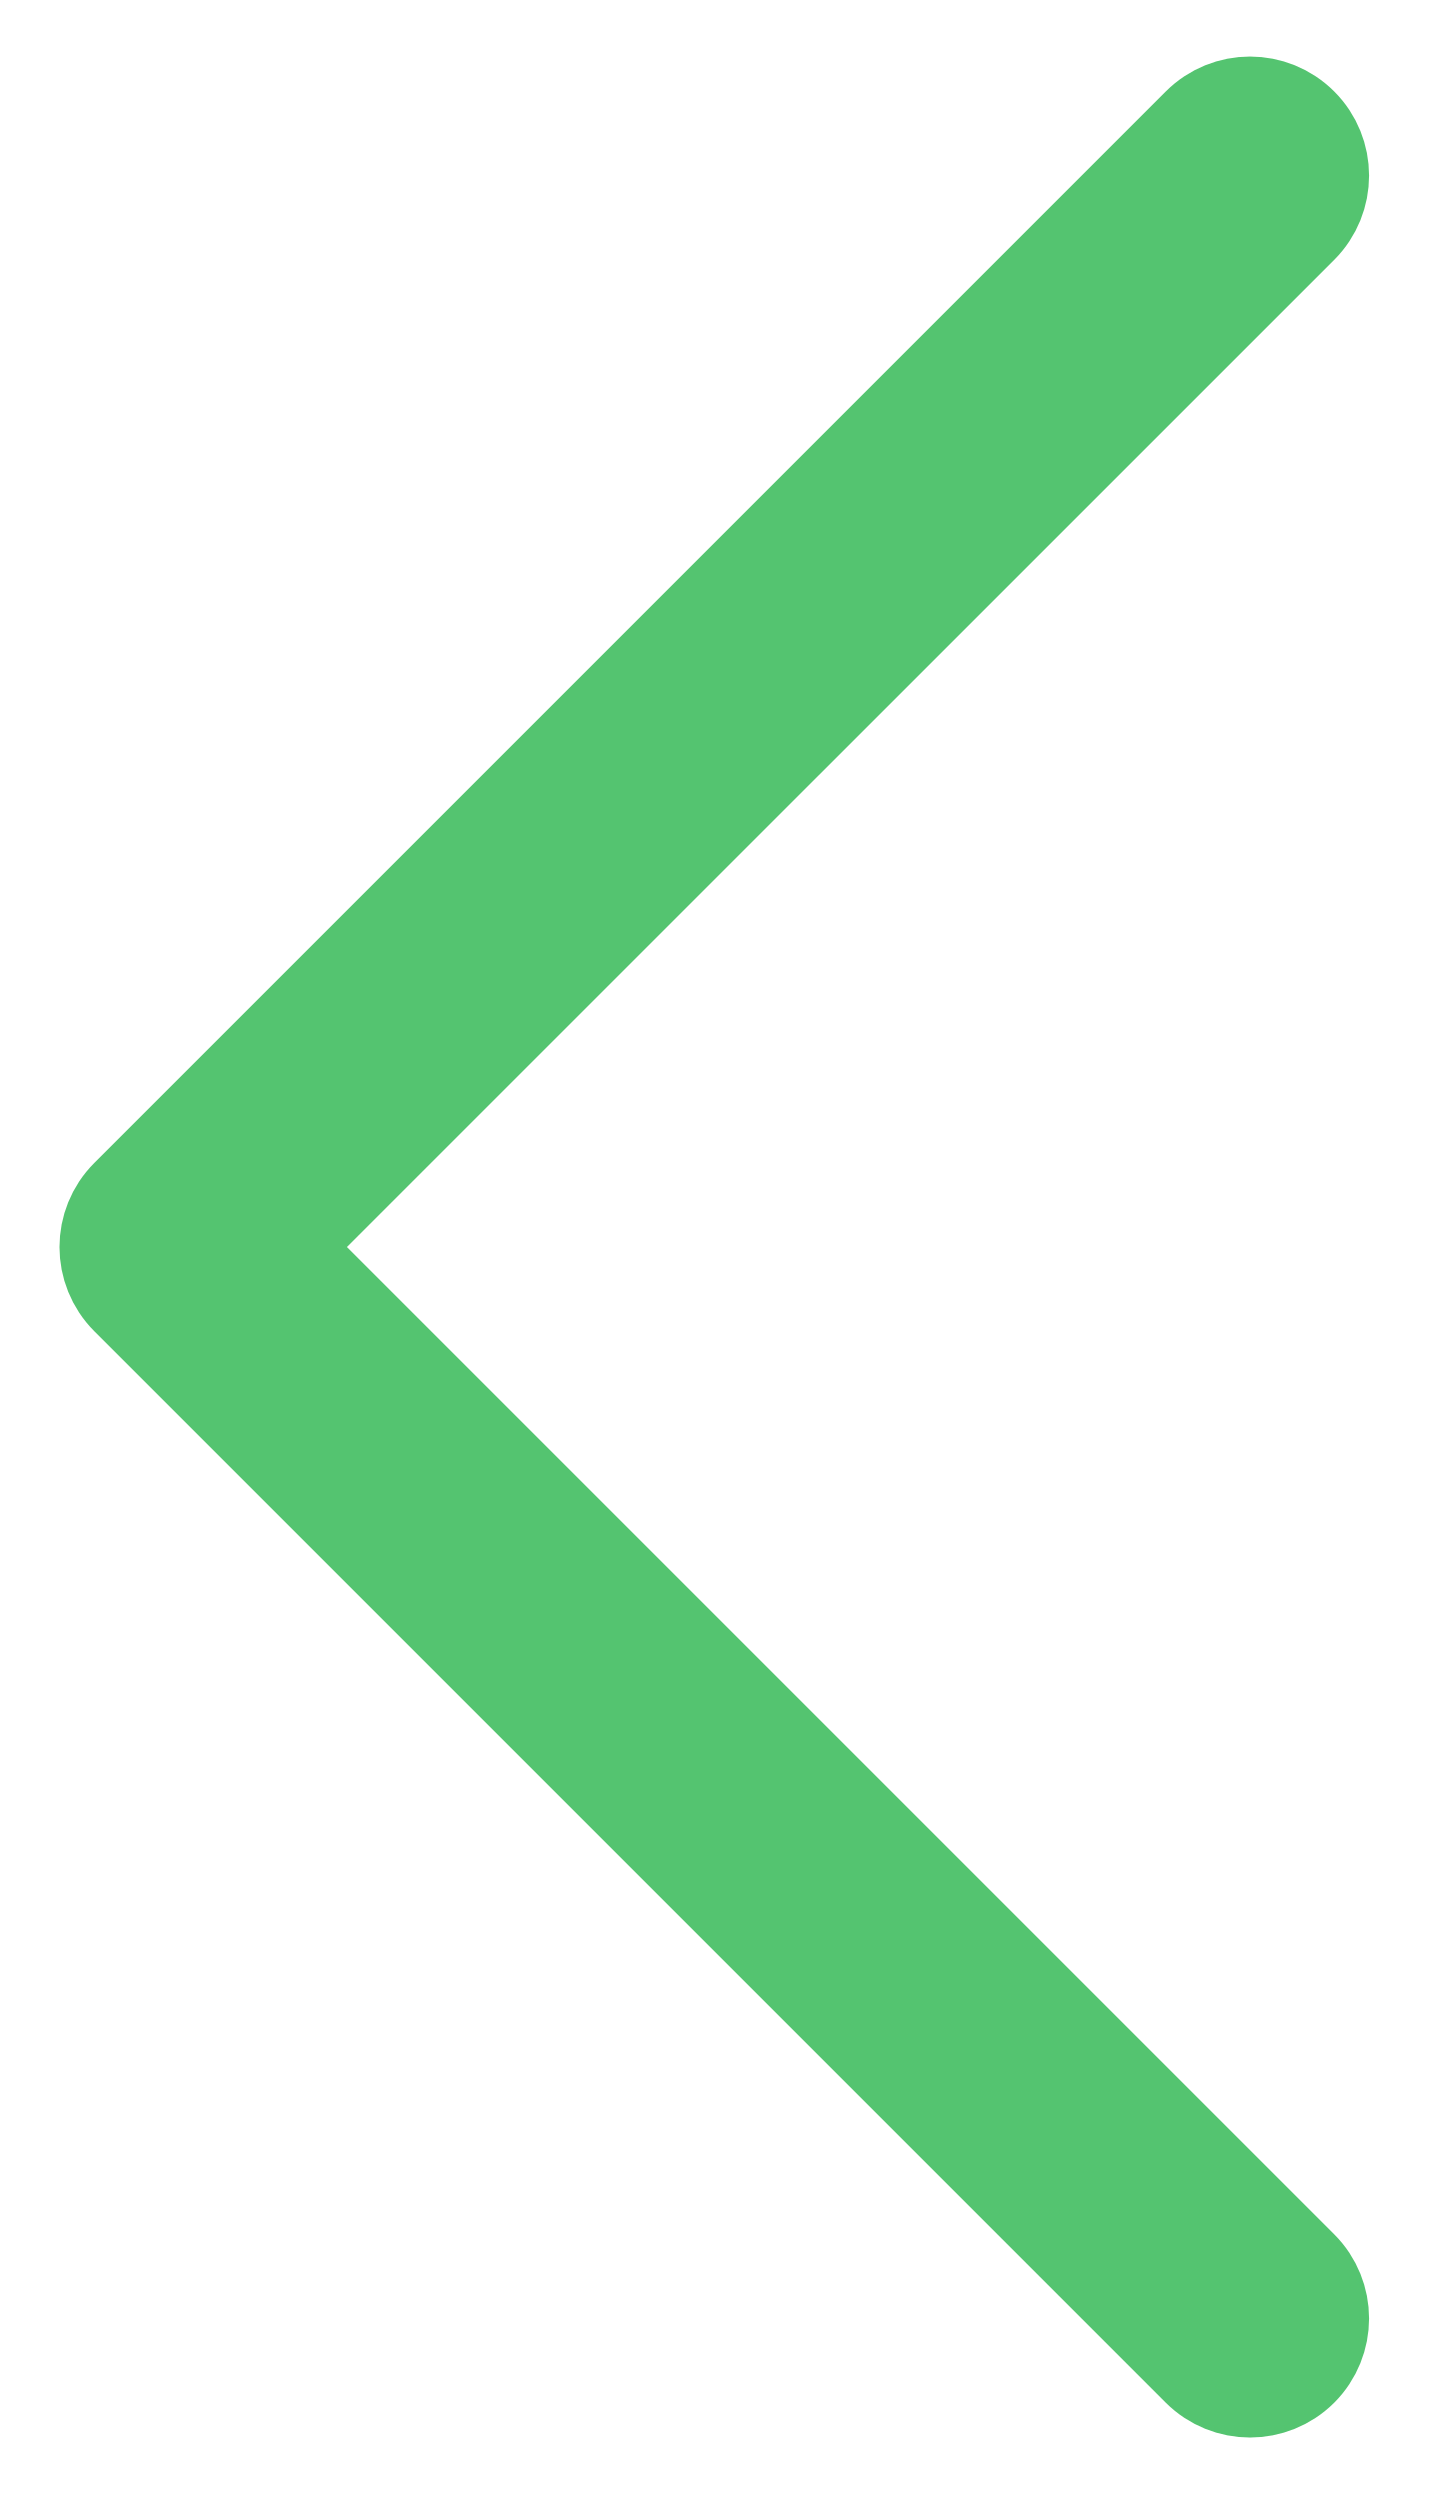
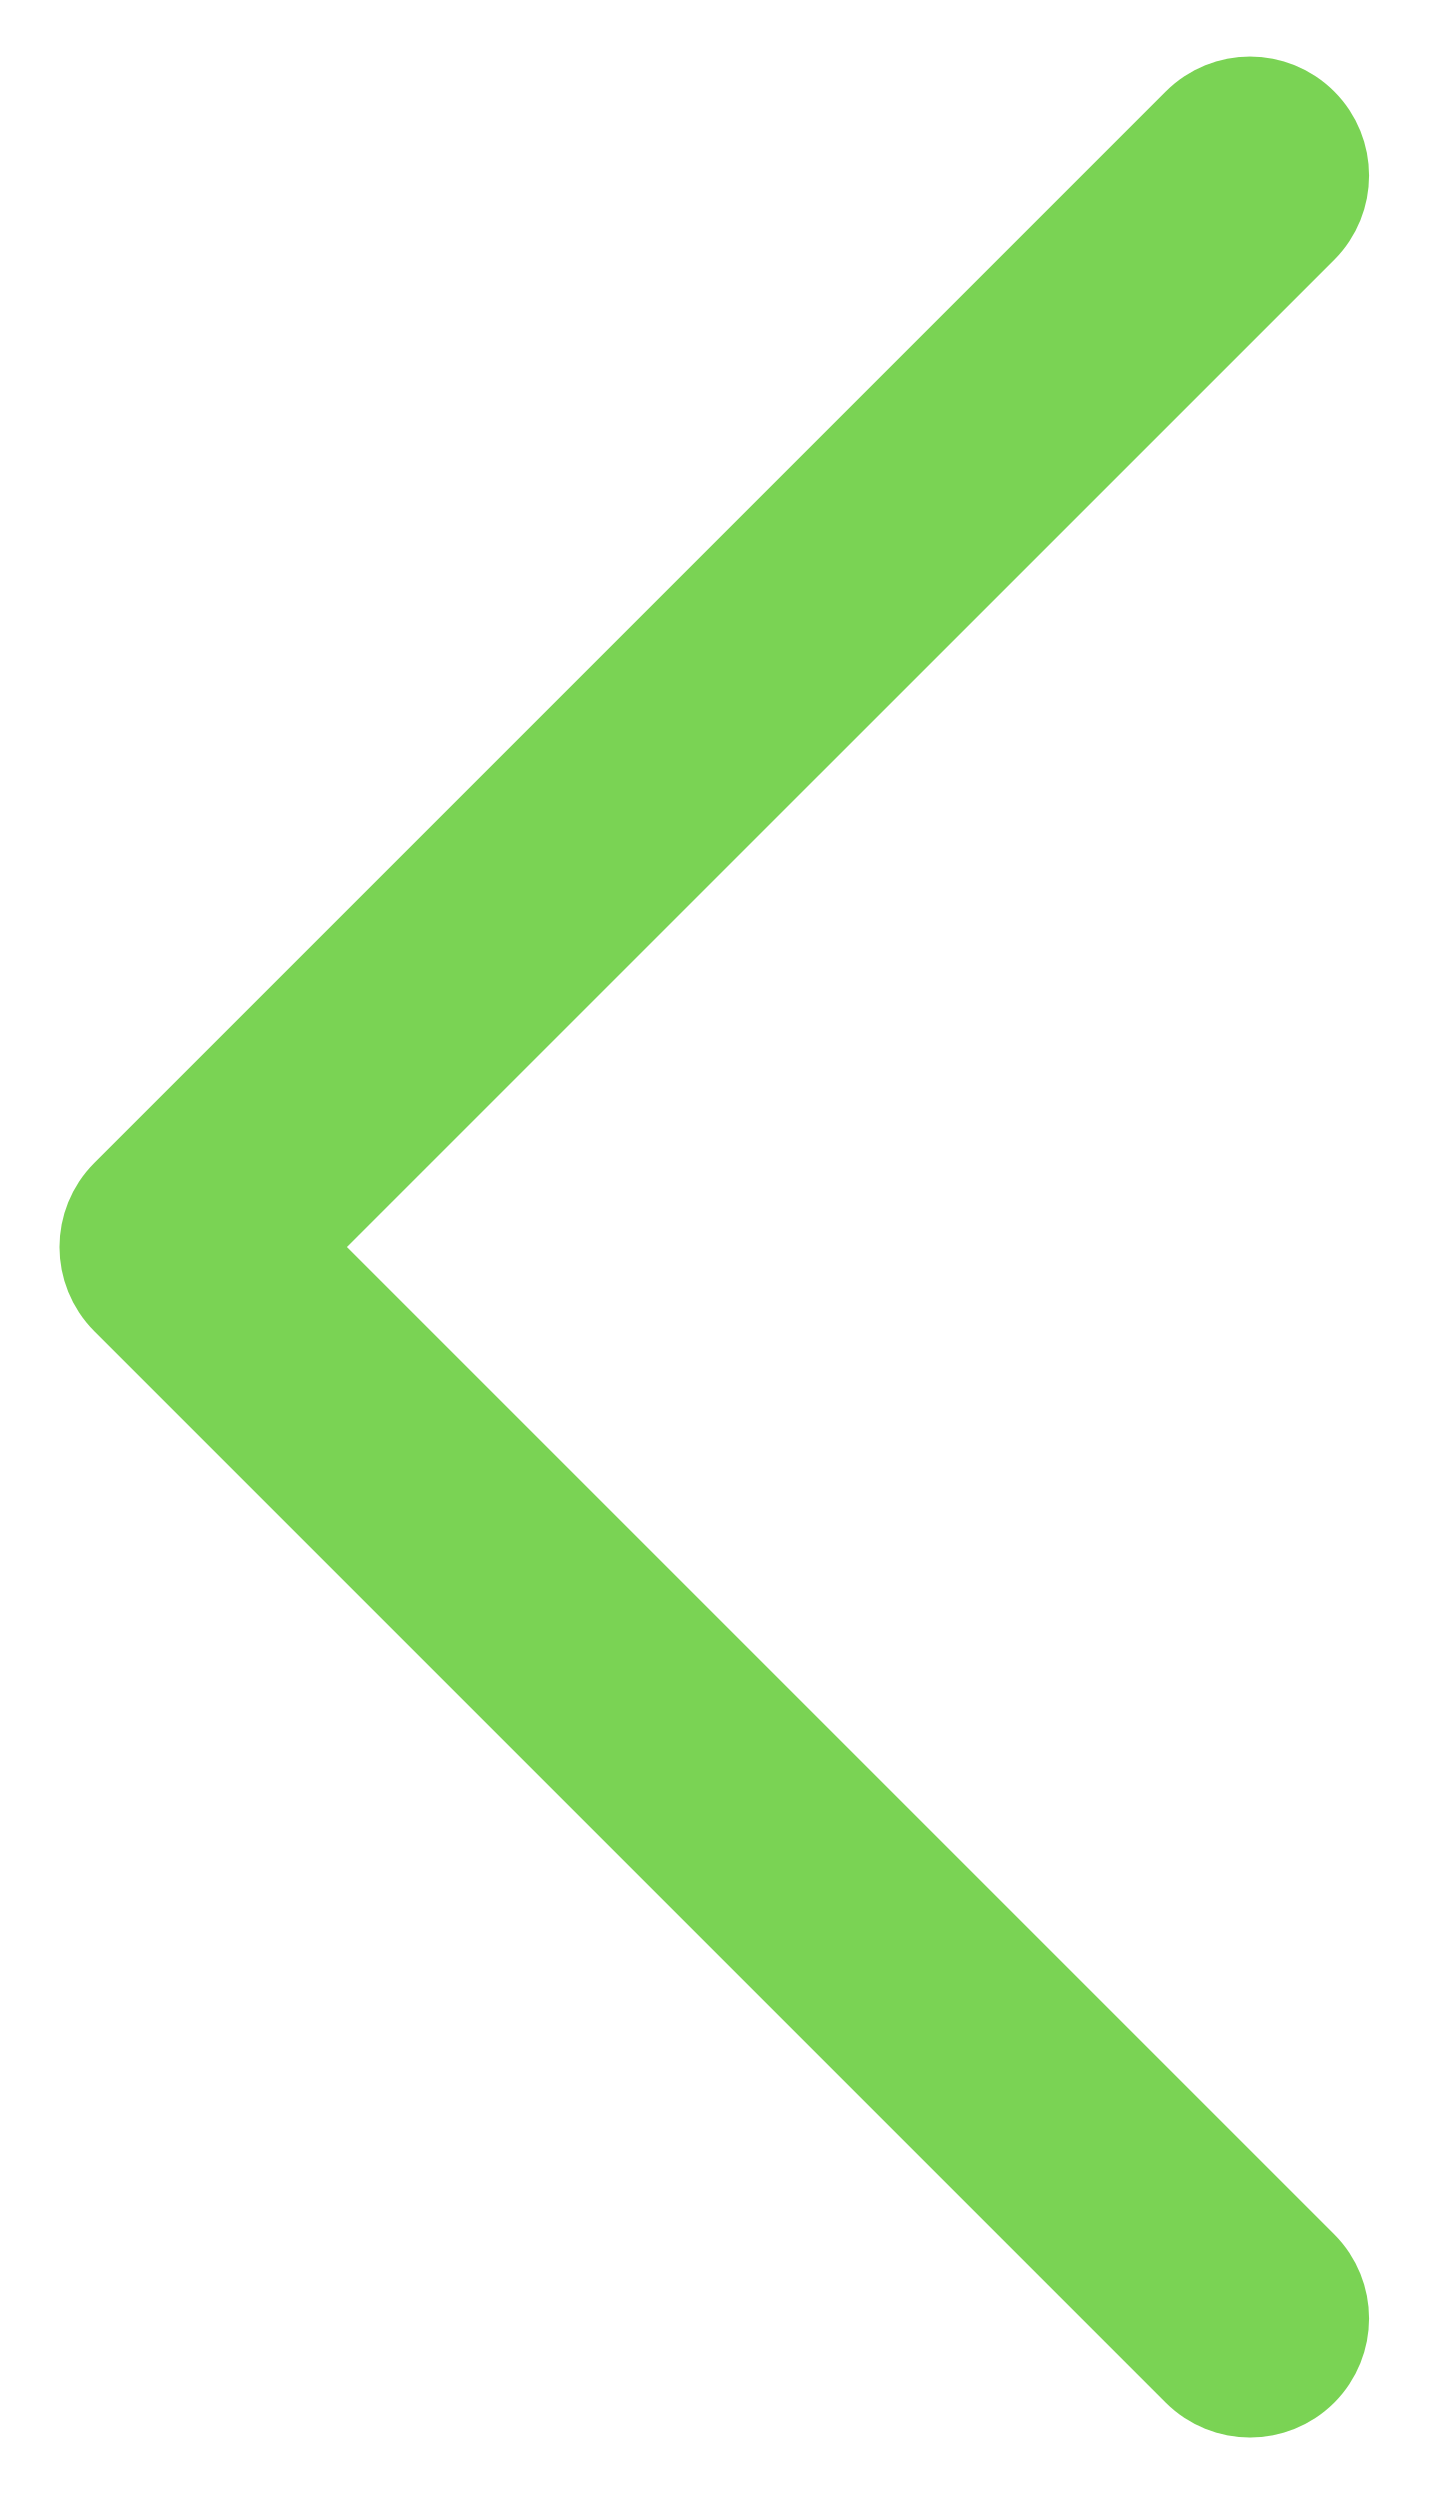
<svg xmlns="http://www.w3.org/2000/svg" width="12px" height="21px" viewBox="0 0 12 21" version="1.1">
  <g id="Page-1" stroke="none" stroke-width="1" fill="none" fill-rule="evenodd">
-     <g id="noun_chevron_2448450" transform="translate(1, 0)" fill="#54C470" fill-rule="nonzero" stroke="#54C470">
+     <g id="noun_chevron_2448450" transform="translate(1, 0)" fill="#7ad354" fill-rule="nonzero" stroke="#7ad354">
      <g id="Group">
        <path d="M9.854,19.122 C10.049,19.317 10.049,19.633 9.854,19.829 C9.658,20.024 9.342,20.024 9.146,19.829 L0.146,10.829 C-0.049,10.633 -0.049,10.317 0.146,10.122 L9.146,1.122 C9.342,0.926 9.658,0.926 9.854,1.122 C10.049,1.317 10.049,1.633 9.854,1.829 L1.207,10.475 L9.854,19.122 Z" id="Path" />
      </g>
    </g>
  </g>
</svg>
